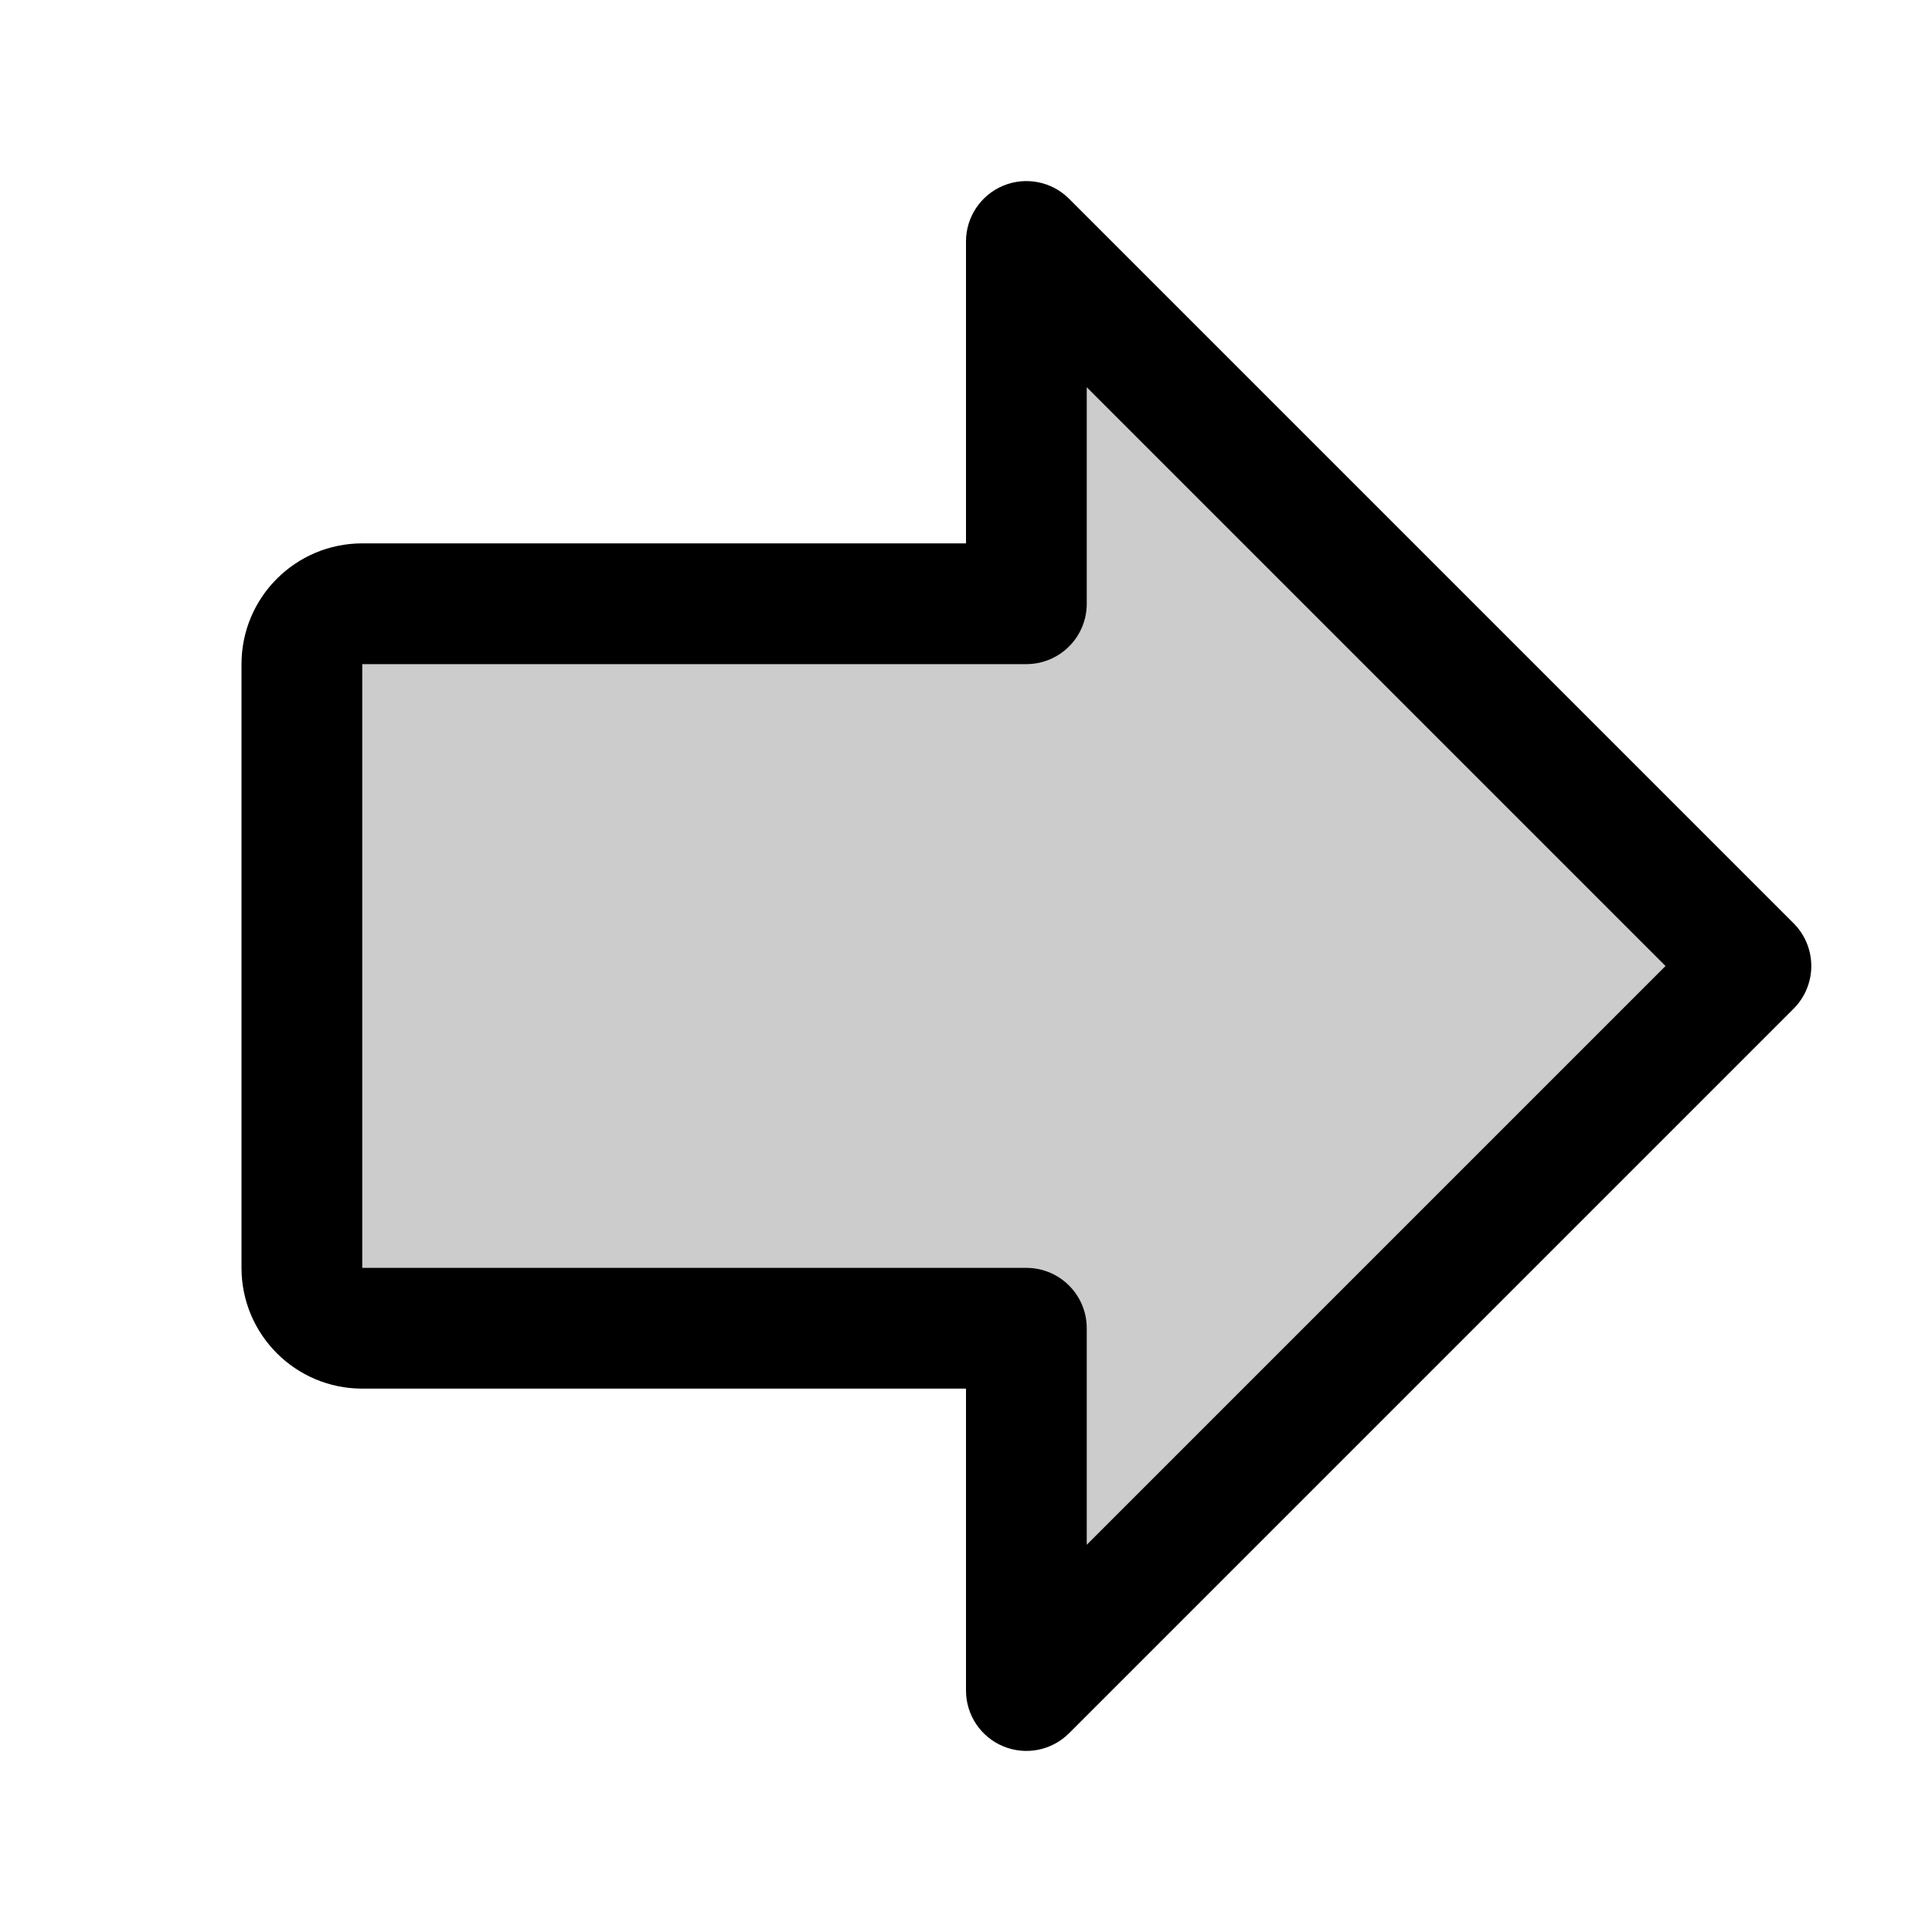
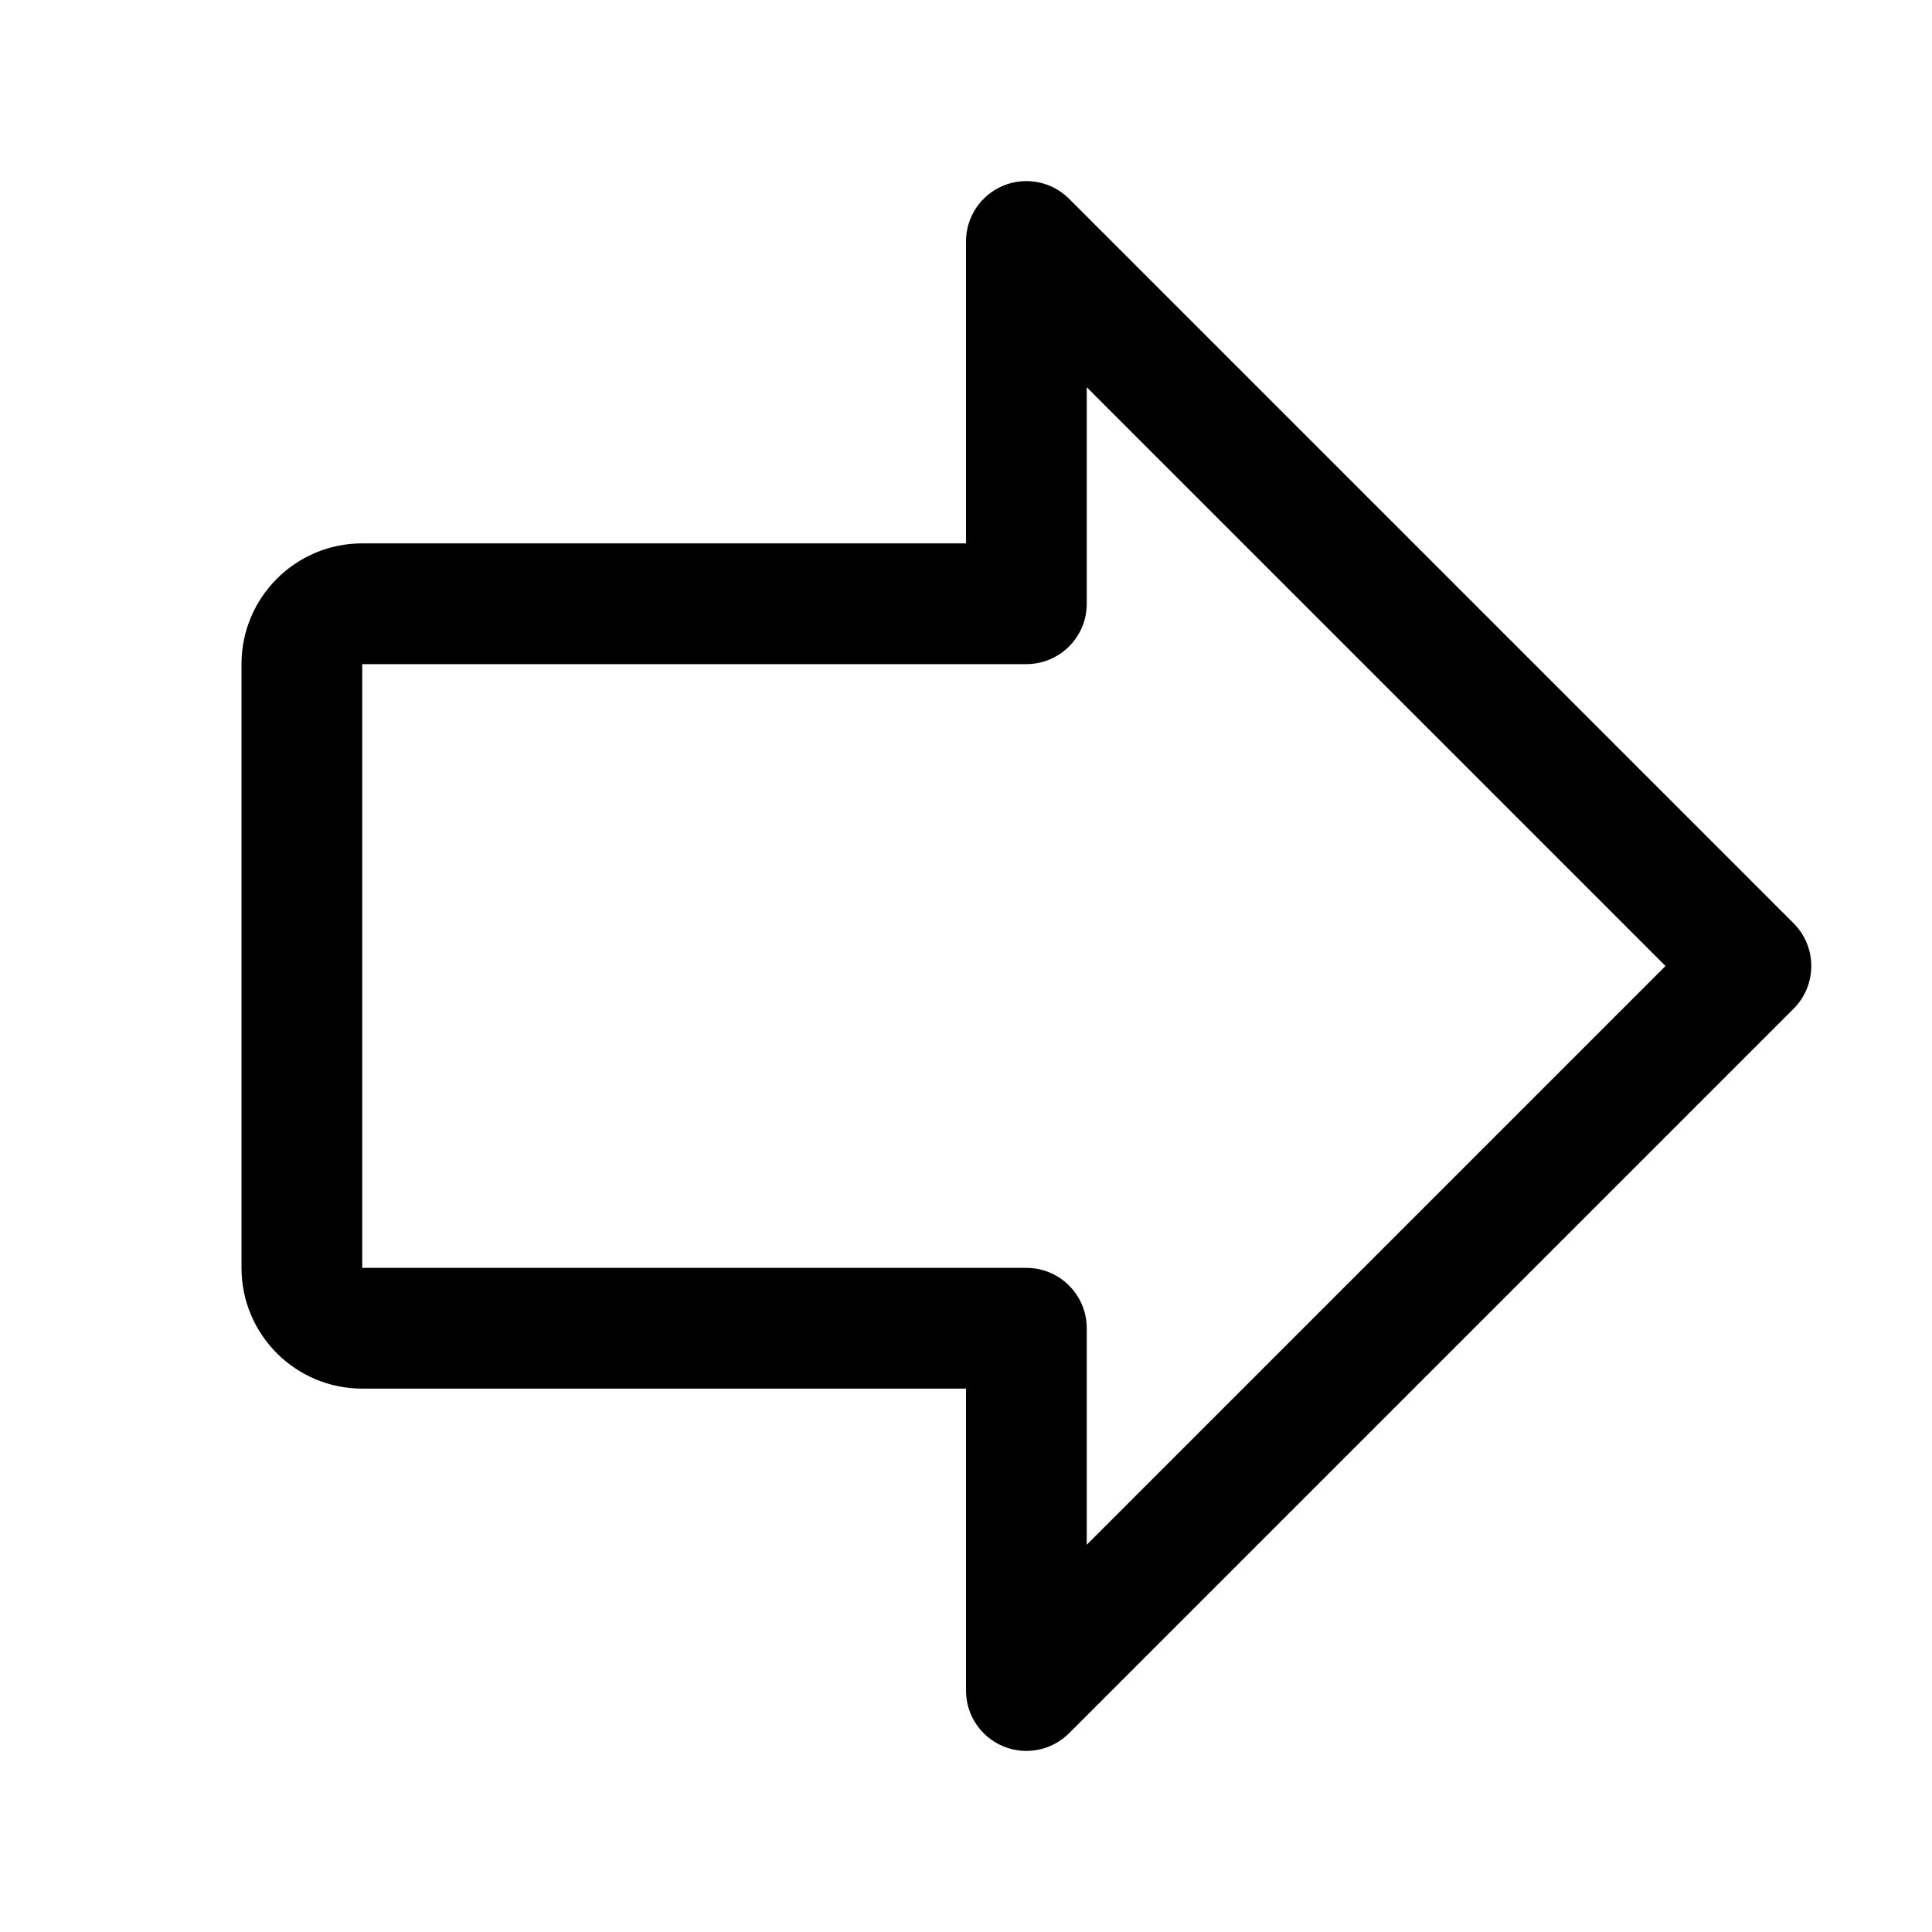
- <svg xmlns="http://www.w3.org/2000/svg" width="32" height="32" fill="currentColor" viewBox="0 0 256 256">
-   <path d="M136,224V176H48a8,8,0,0,1-8-8V88a8,8,0,0,1,8-8h88V32l96,96Z" opacity="0.2" />
+ <svg xmlns="http://www.w3.org/2000/svg" viewBox="0 0 256 256" fill="currentColor">
  <path d="M237.66,122.34l-96-96A8,8,0,0,0,128,32V72H48A16,16,0,0,0,32,88v80a16,16,0,0,0,16,16h80v40a8,8,0,0,0,13.66,5.66l96-96A8,8,0,0,0,237.66,122.34ZM144,204.69V176a8,8,0,0,0-8-8H48V88h88a8,8,0,0,0,8-8V51.31L220.69,128Z" />
</svg>
